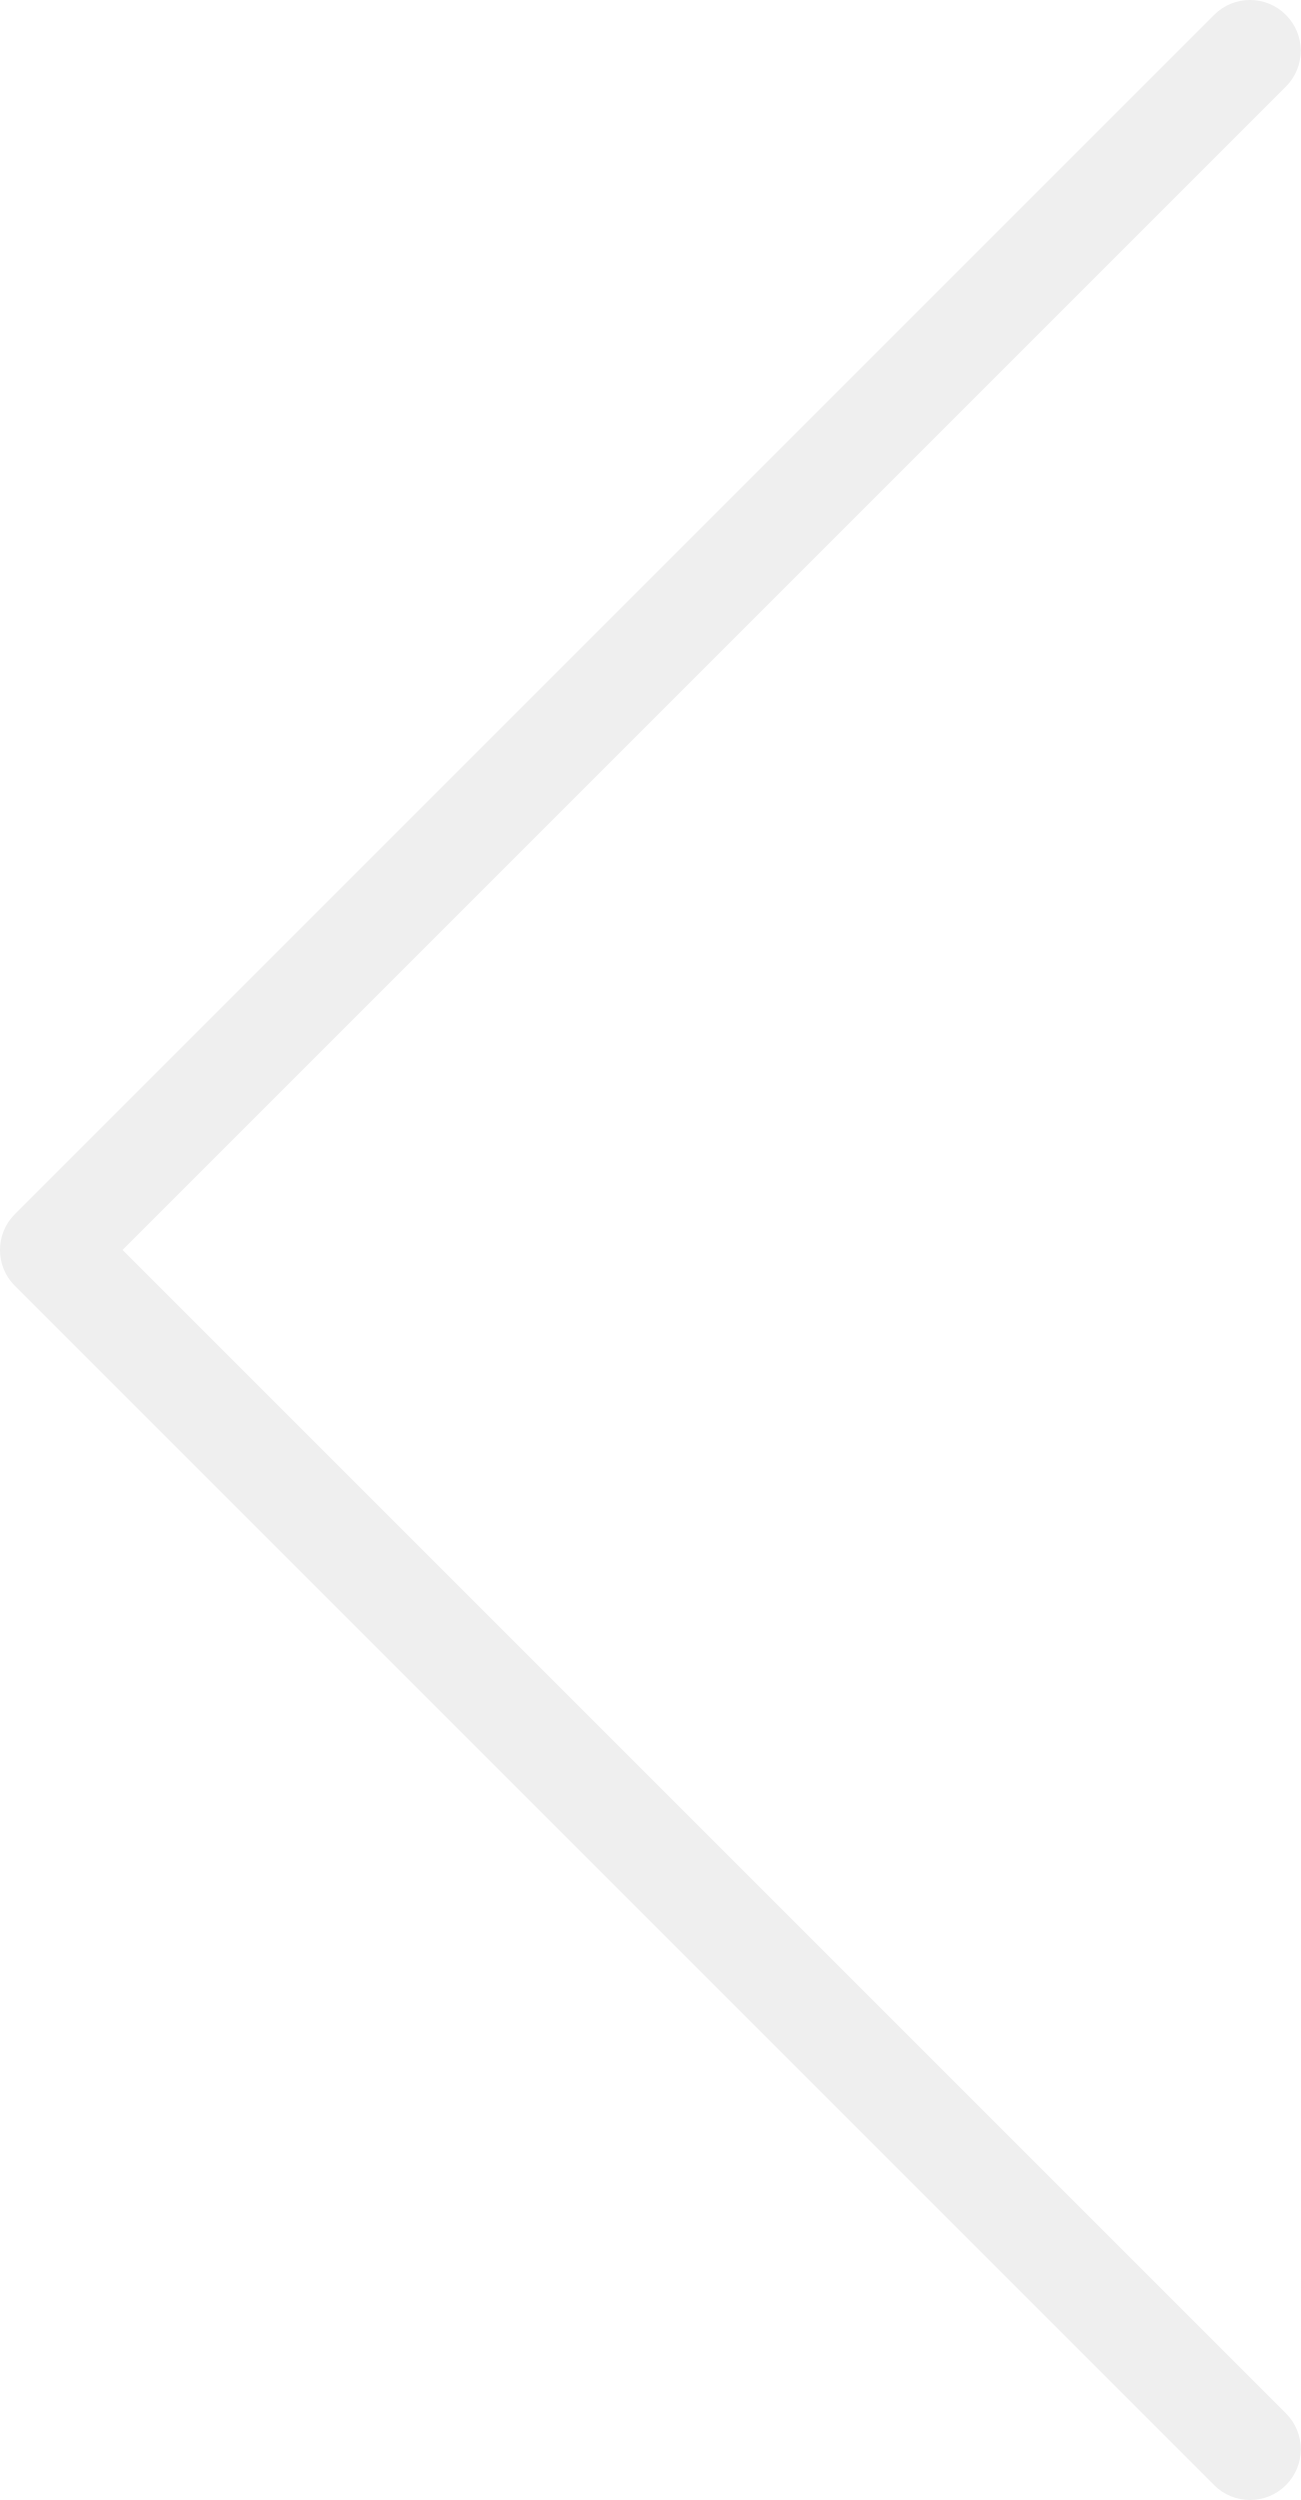
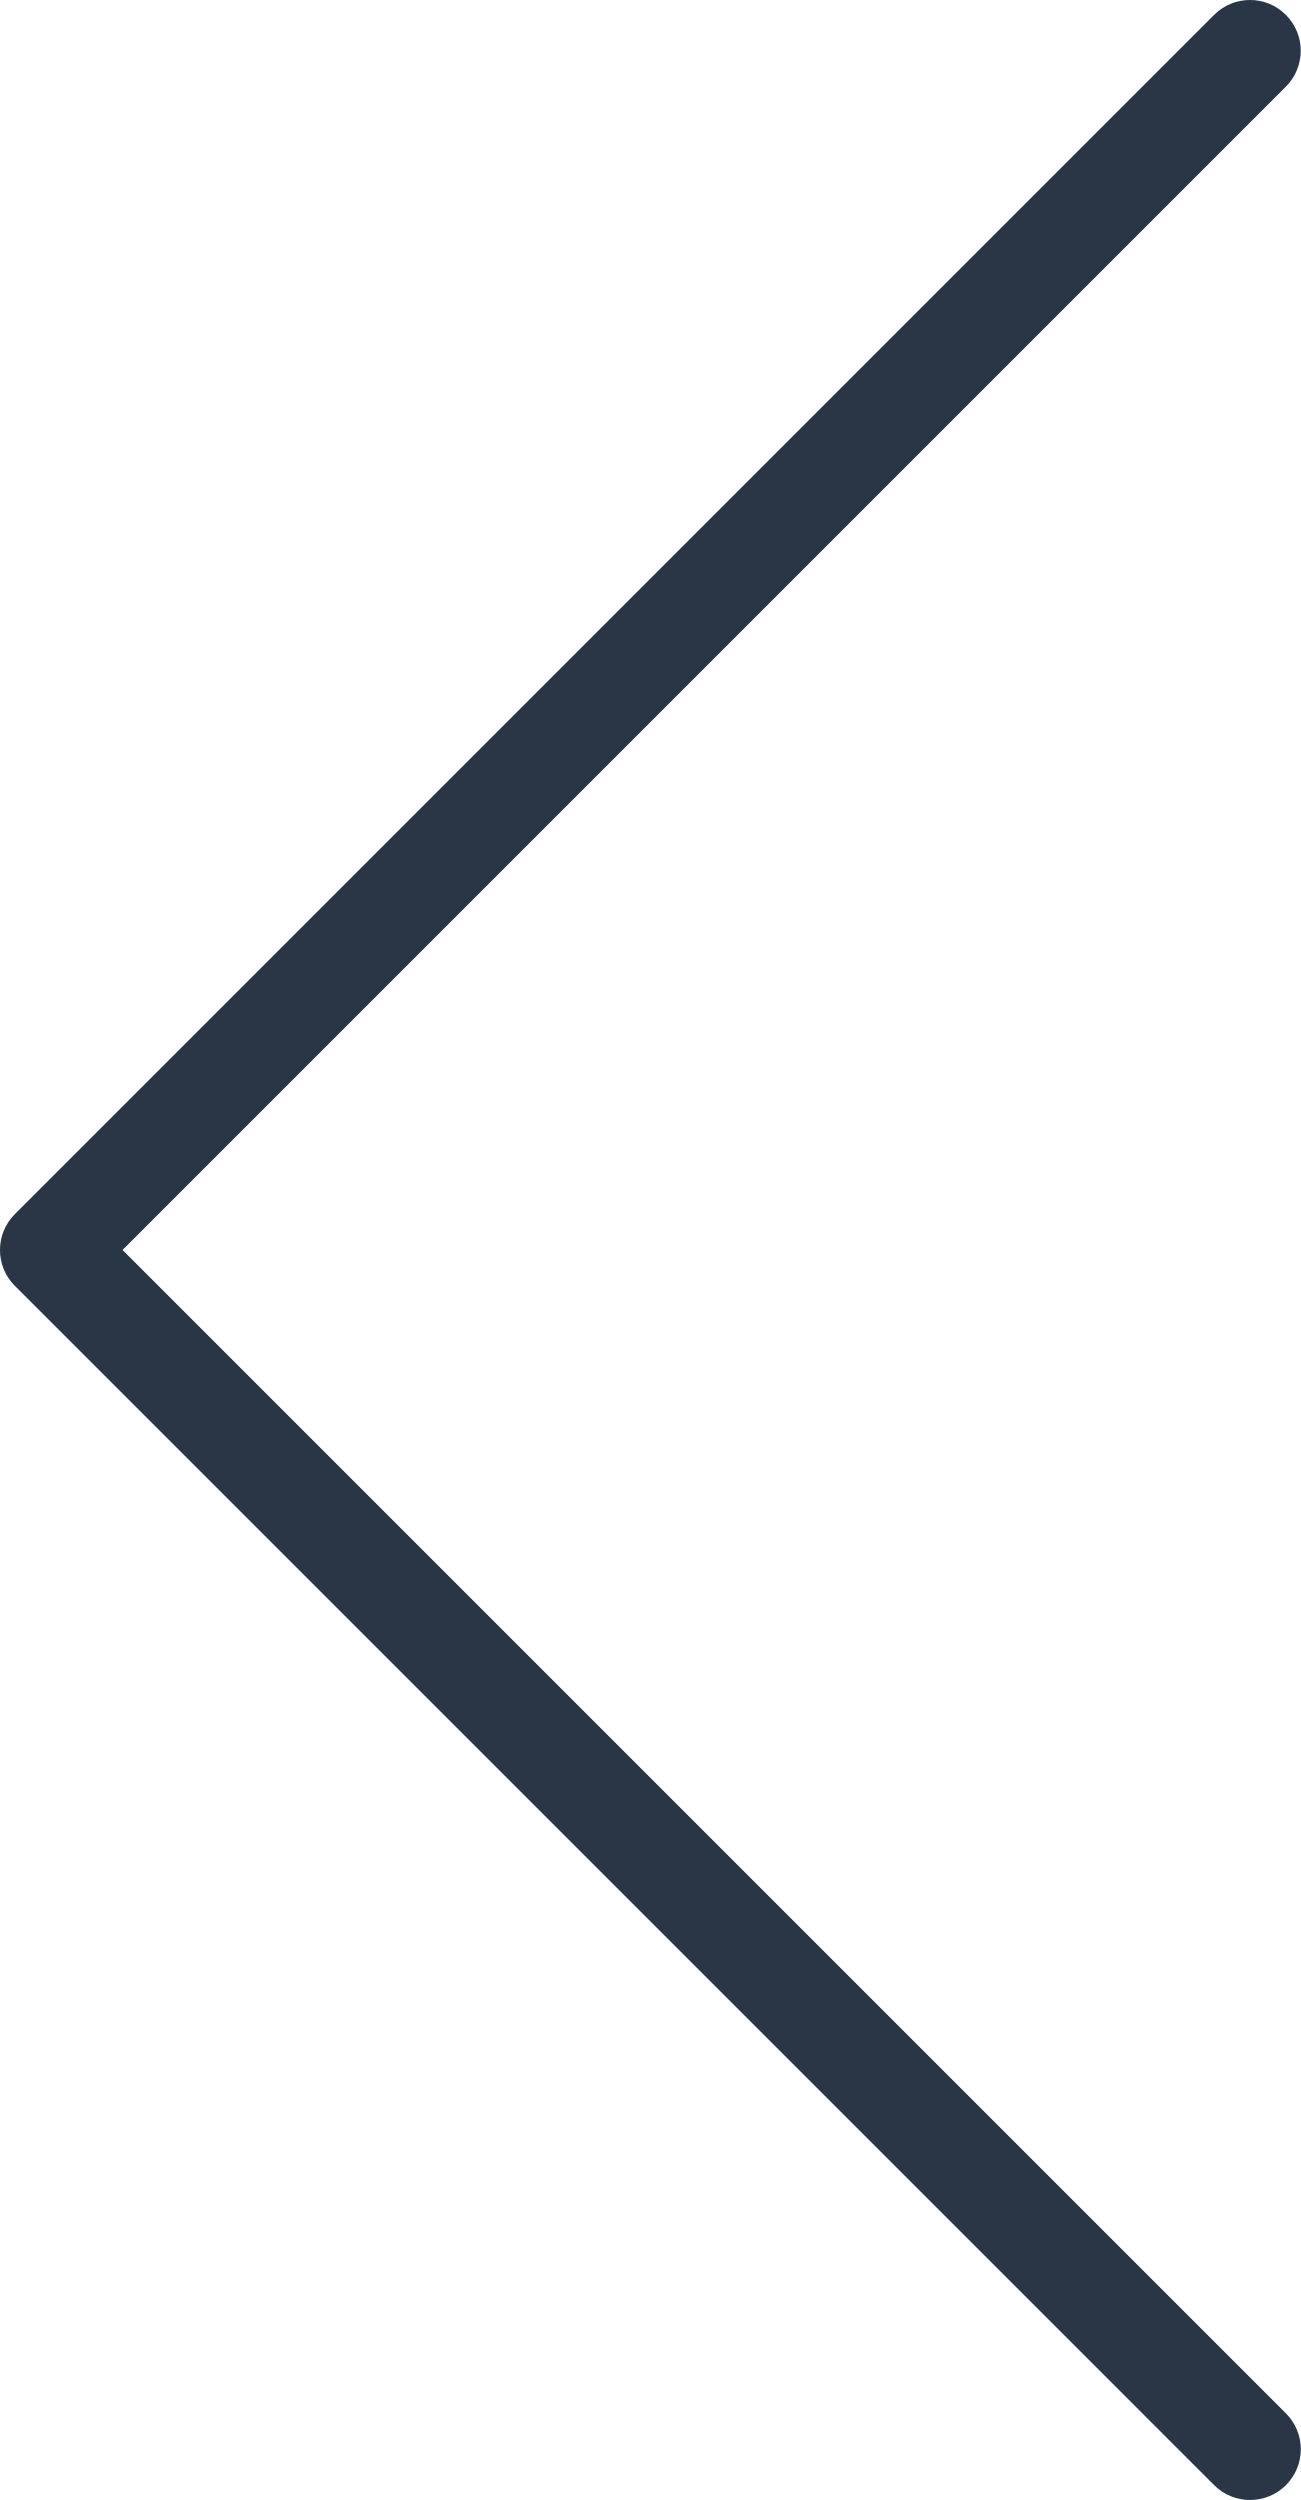
<svg xmlns="http://www.w3.org/2000/svg" version="1.1" id="Layer_1" x="0px" y="0px" width="21.706px" height="41.719px" viewBox="0 0 21.706 41.719" enable-background="new 0 0 21.706 41.719" xml:space="preserve">
-   <path fill="#efefef" d="M2.045,20.859L21.458,1.446c0.331-0.331,0.331-0.867,0-1.198c-0.33-0.331-0.867-0.331-1.197,0L0.248,20.261 c-0.331,0.33-0.331,0.867,0,1.197l20.013,20.013c0.164,0.165,0.382,0.248,0.599,0.248s0.434-0.083,0.599-0.248 c0.331-0.331,0.331-0.867,0-1.198L2.045,20.859z" />
+   <path fill="#283645" d="M2.045,20.859L21.458,1.446c0.331-0.331,0.331-0.867,0-1.198c-0.33-0.331-0.867-0.331-1.197,0L0.248,20.261 c-0.331,0.33-0.331,0.867,0,1.197l20.013,20.013c0.164,0.165,0.382,0.248,0.599,0.248s0.434-0.083,0.599-0.248 c0.331-0.331,0.331-0.867,0-1.198L2.045,20.859z" />
</svg>
